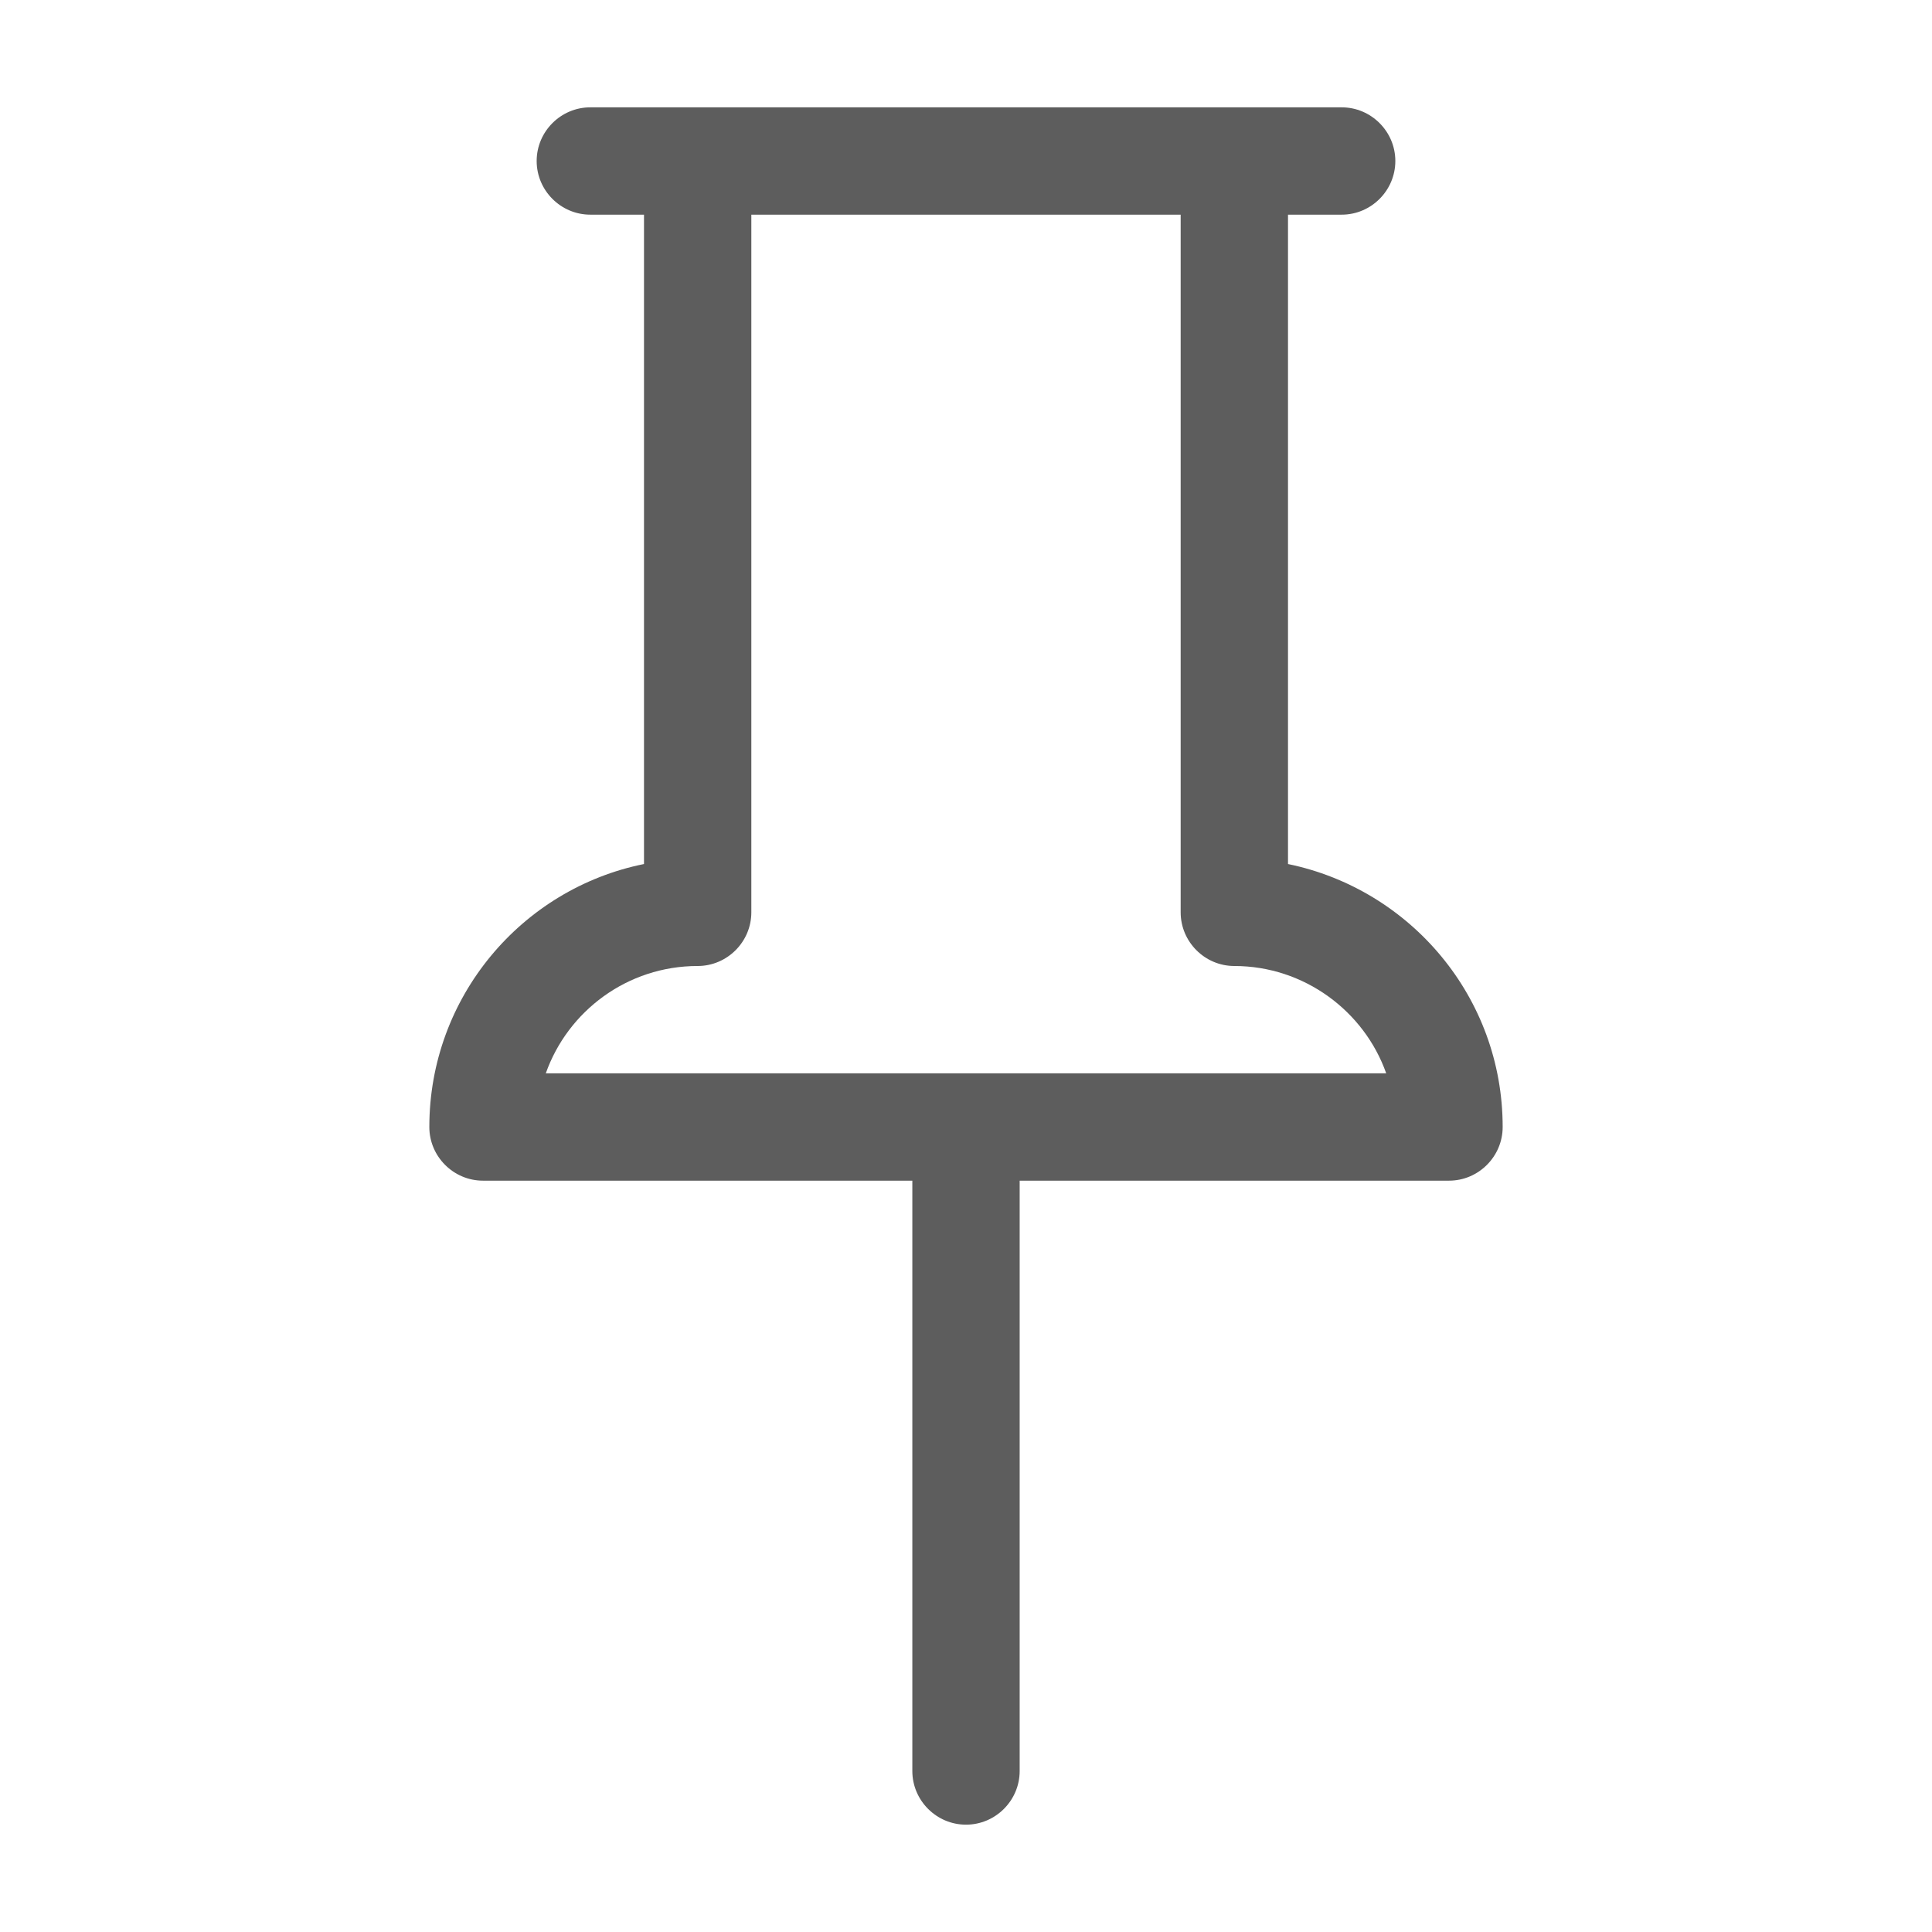
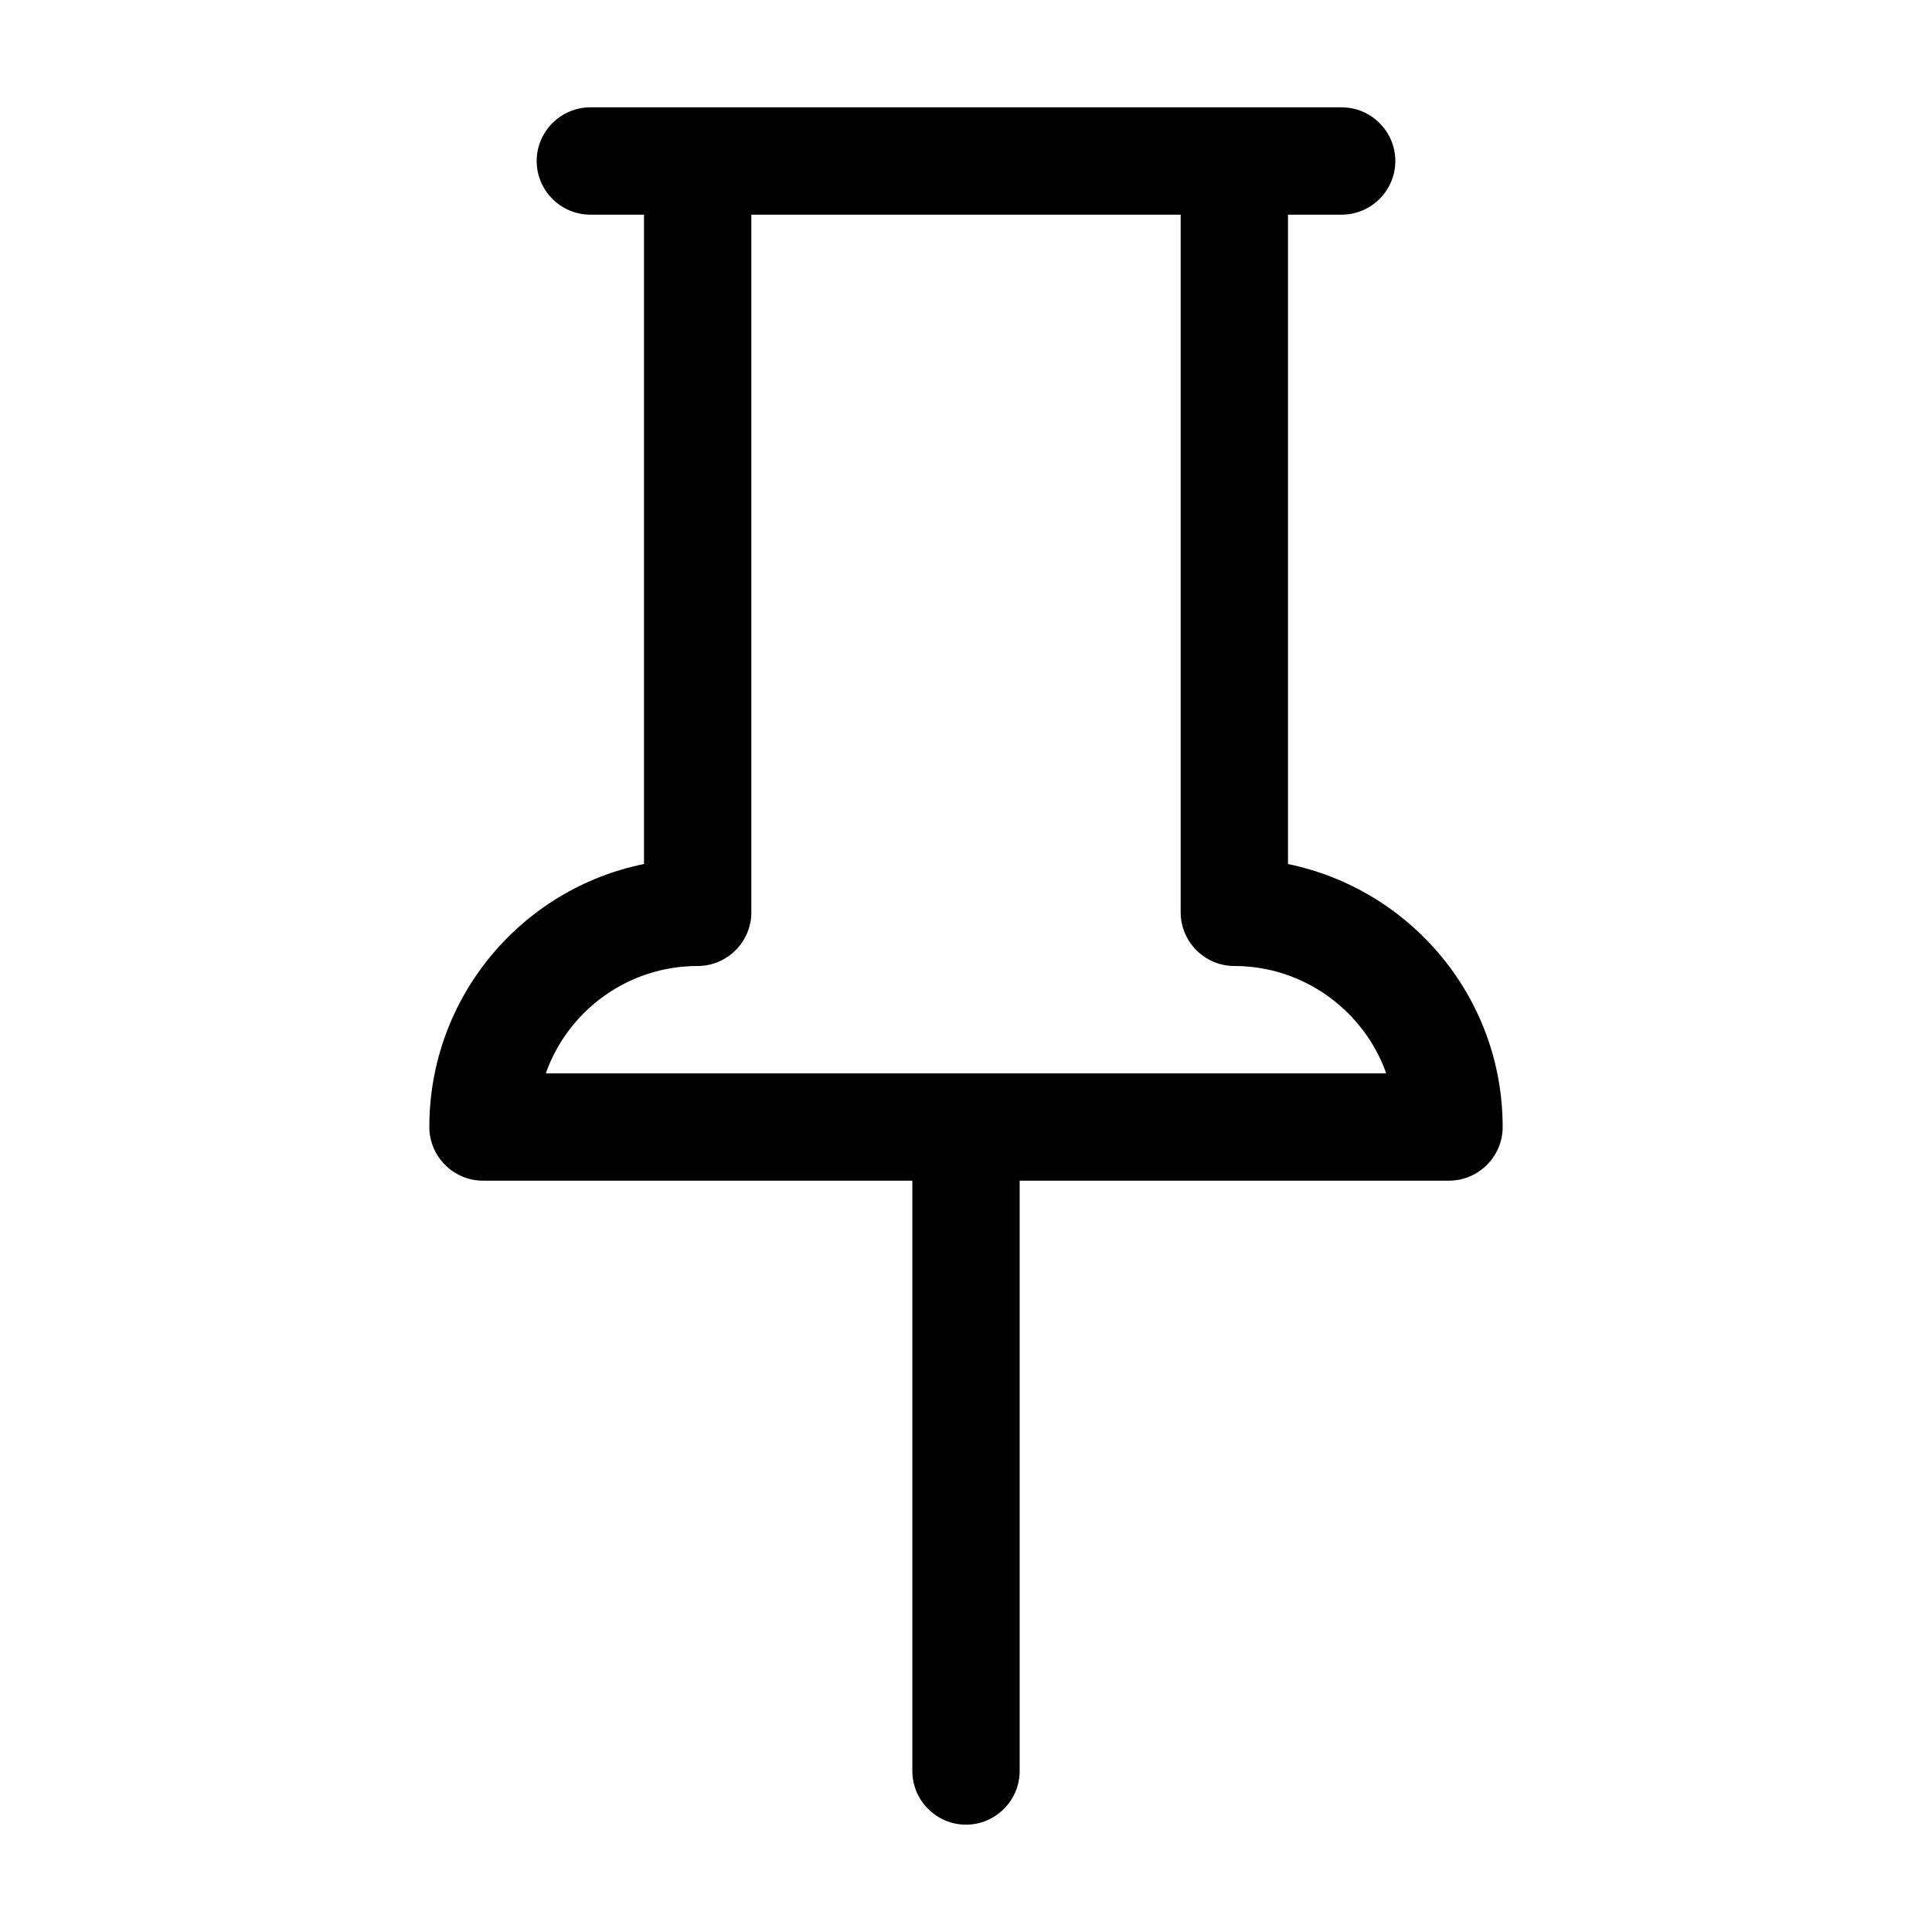
- <svg xmlns="http://www.w3.org/2000/svg" height="100px" width="100px" fill="#5d5d5d" version="1.1" x="0px" y="0px" viewBox="0 0 36 36" style="enable-background:new 0 0 36 36;" xml:space="preserve">
+ <svg xmlns="http://www.w3.org/2000/svg" height="100px" width="100px" fill="#000000" version="1.1" x="0px" y="0px" viewBox="0 0 36 36" style="enable-background:new 0 0 36 36;" xml:space="preserve">
  <g>
    <path d="M18,34c0.55,0,1-0.45,1-1V22h8c0.55,0,1-0.45,1-1c0-2.42-1.72-4.43-4-4.9V4h1c0.55,0,1-0.45,1-1s-0.45-1-1-1h-2H13h-2   c-0.55,0-1,0.45-1,1s0.45,1,1,1h1v12.1c-2.28,0.46-4,2.48-4,4.9c0,0.55,0.45,1,1,1h8v11C17,33.55,17.45,34,18,34z M10.17,20   c0.41-1.16,1.52-2,2.83-2c0.55,0,1-0.45,1-1V4h8v13c0,0.55,0.45,1,1,1c1.3,0,2.42,0.84,2.83,2H10.17z" />
  </g>
</svg>
